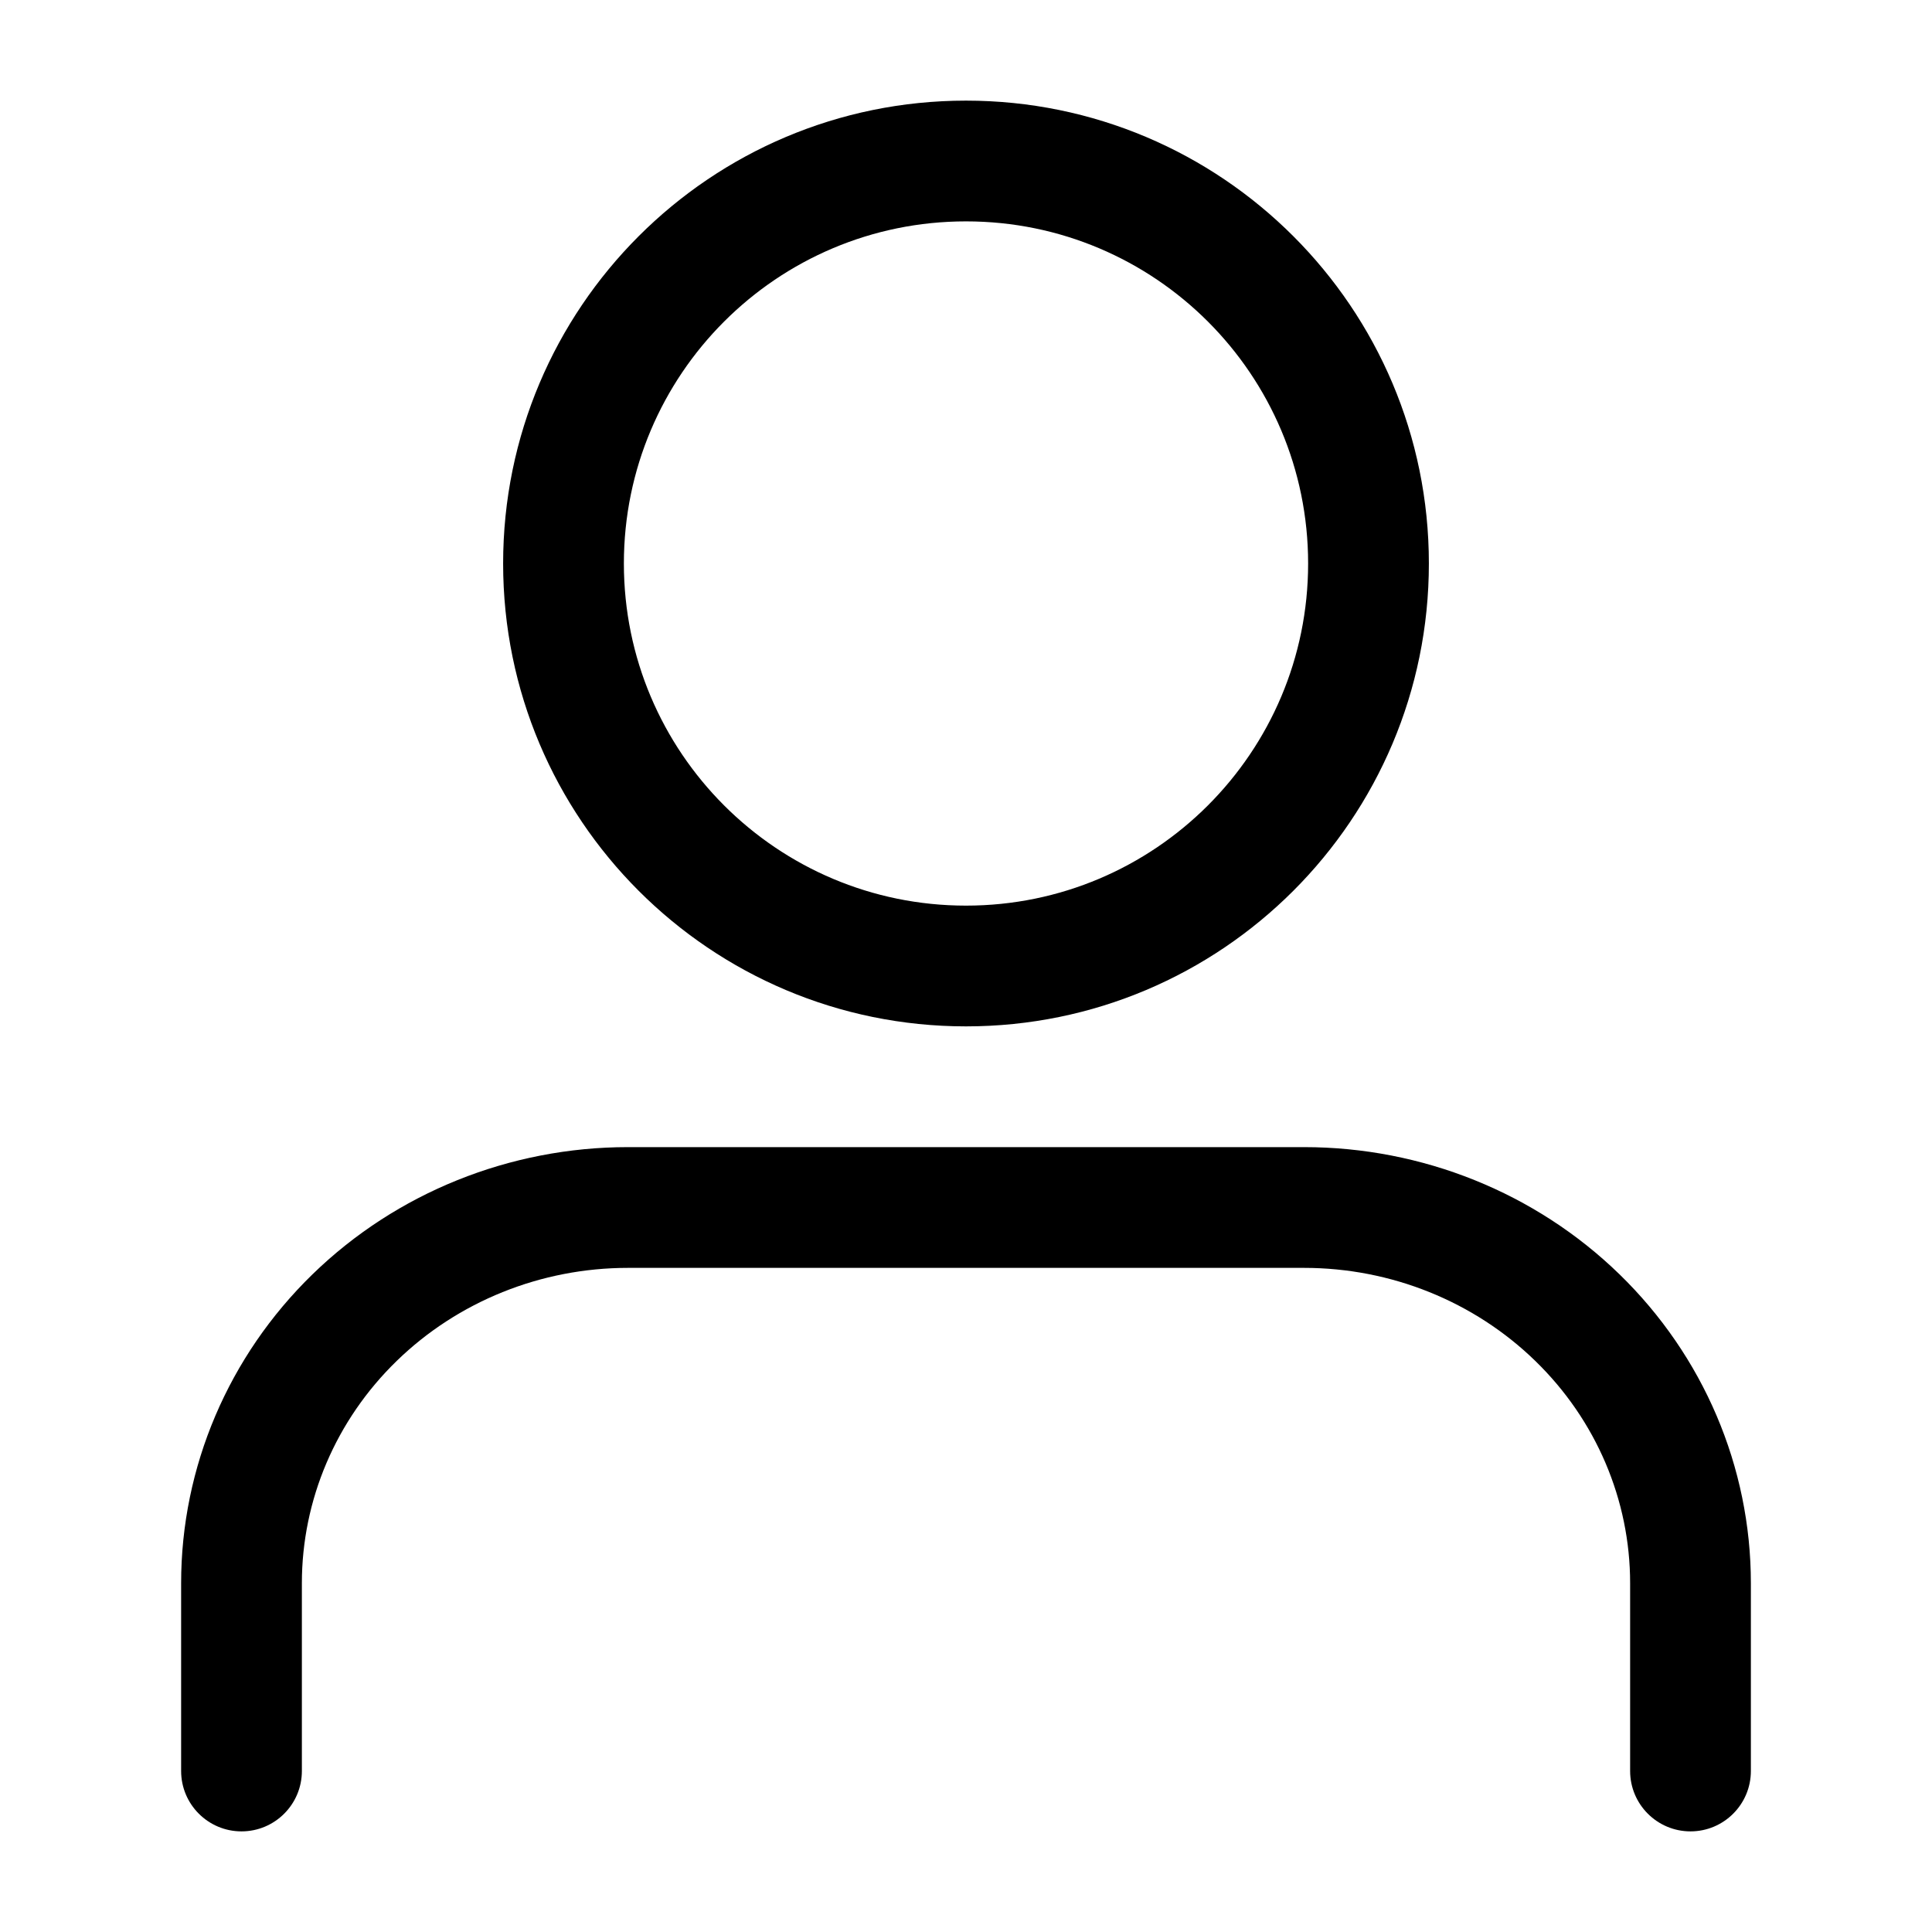
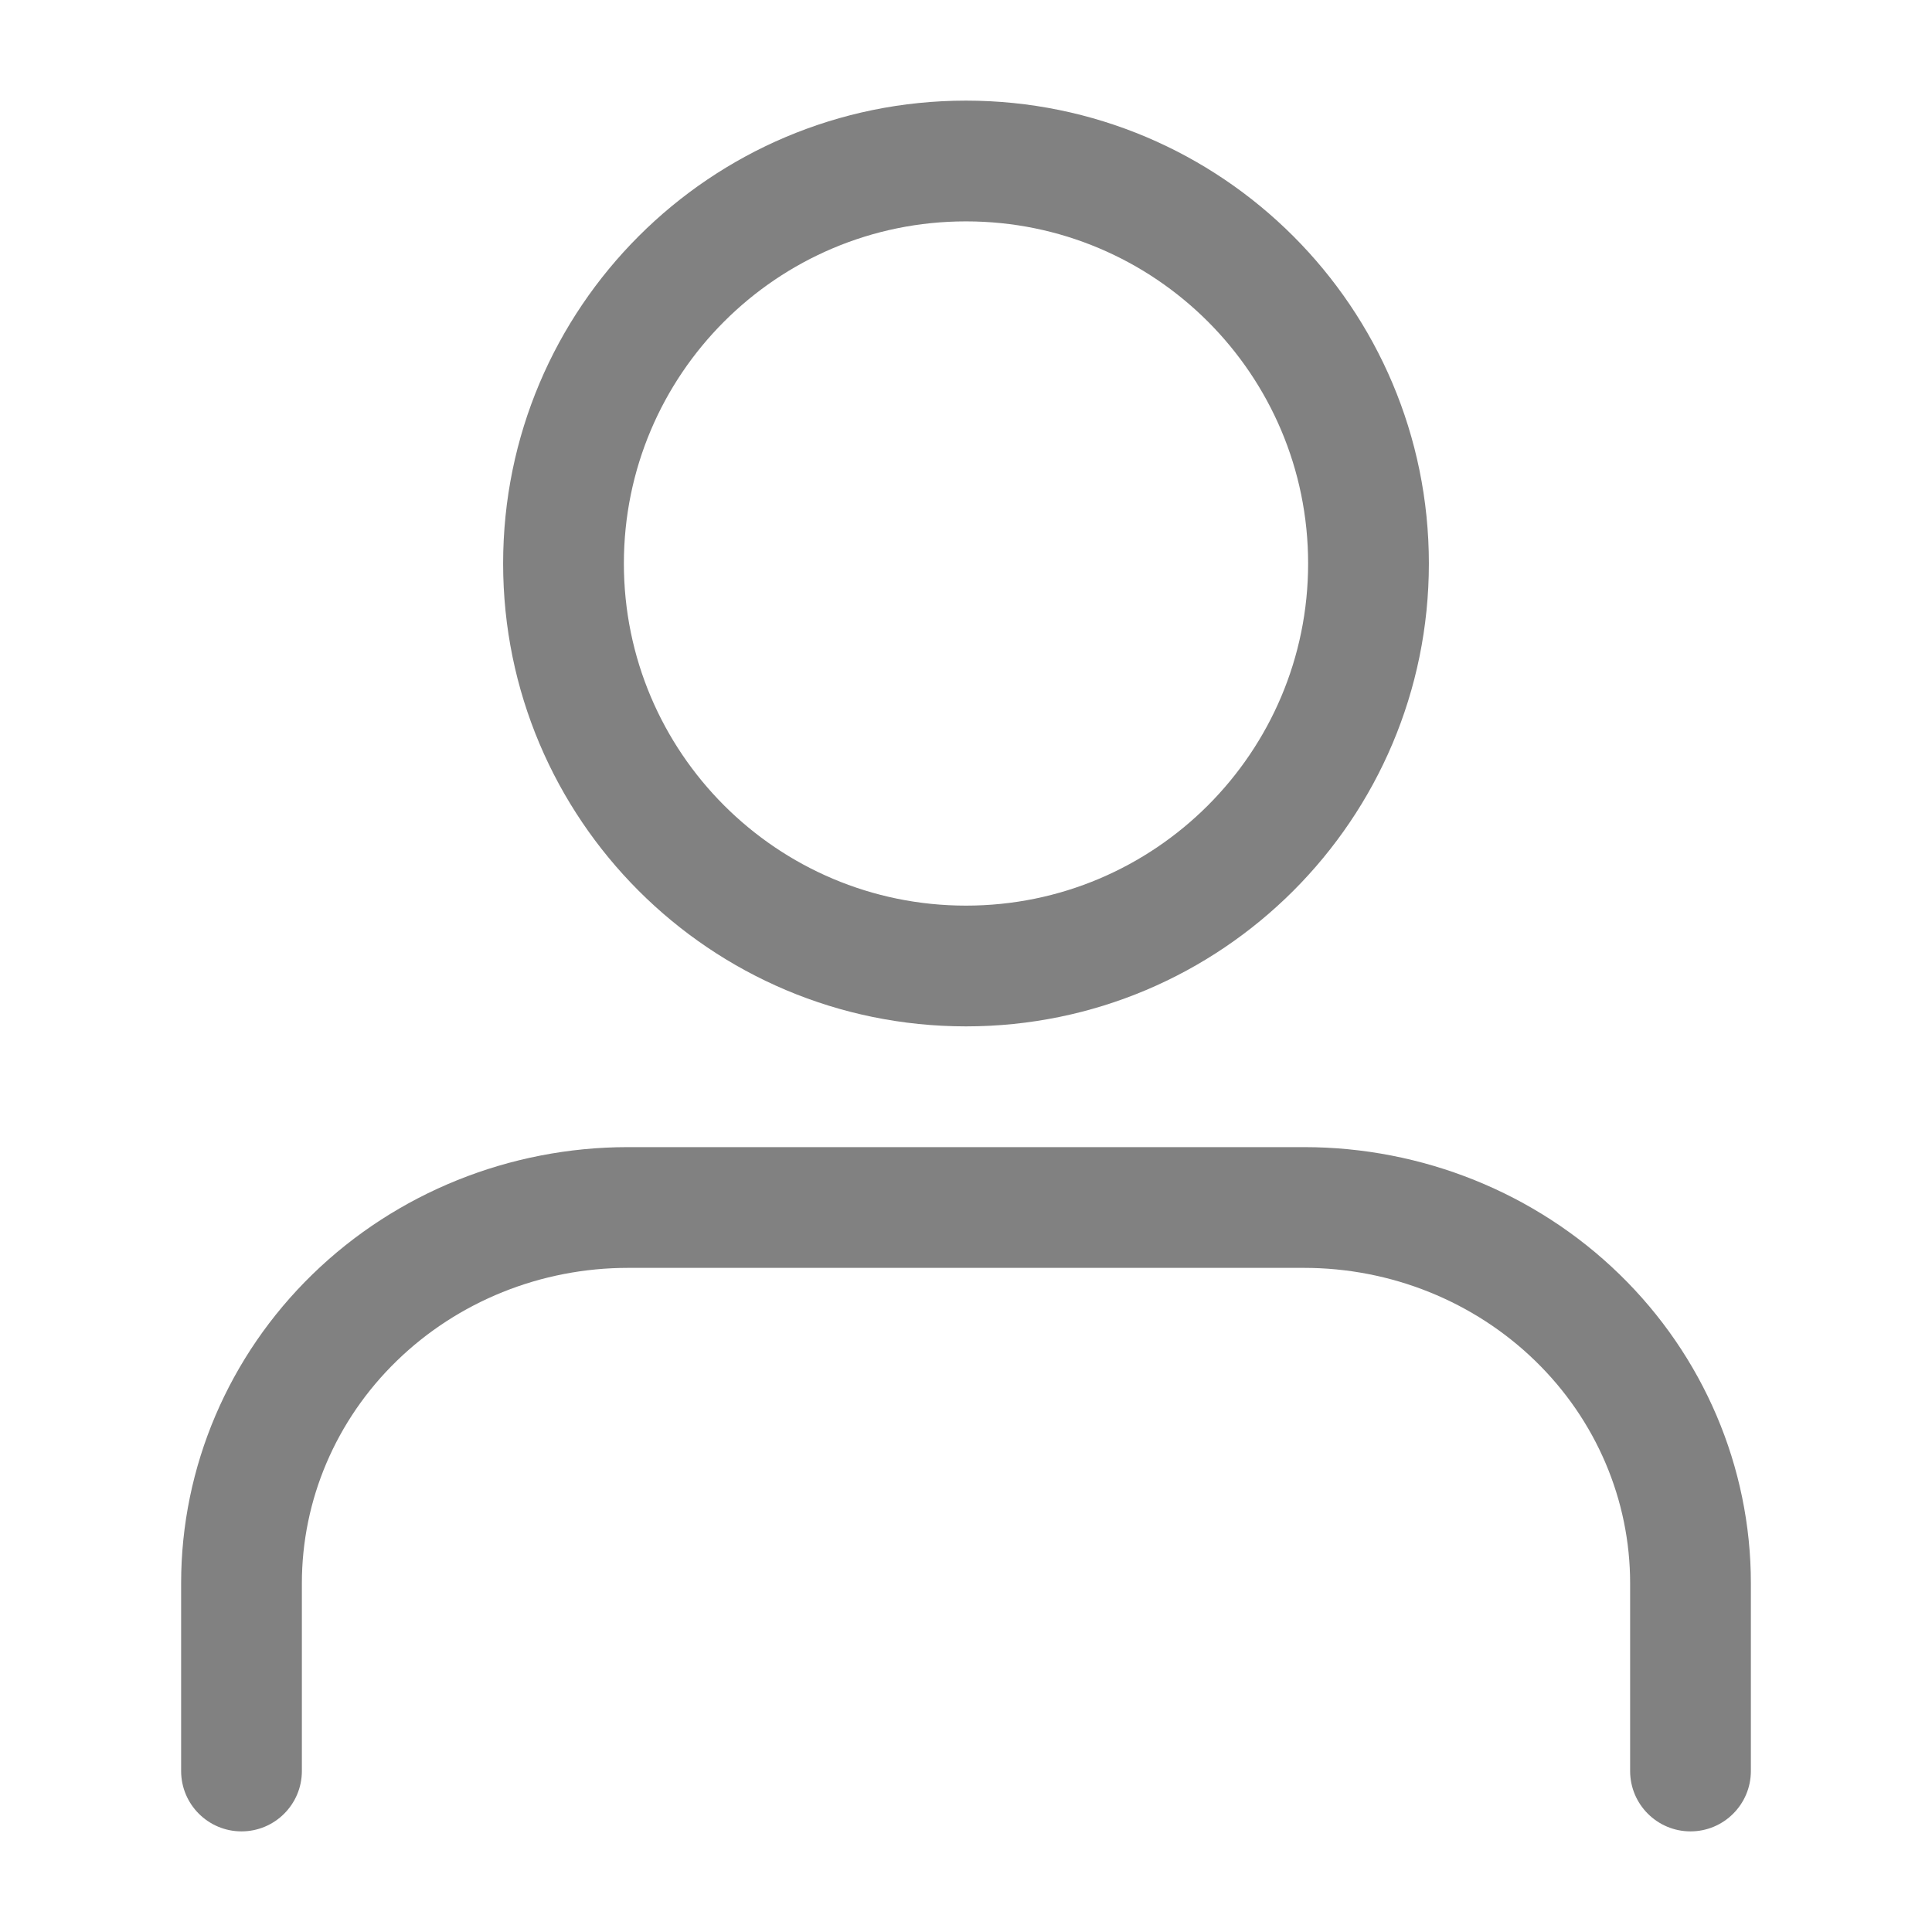
<svg xmlns="http://www.w3.org/2000/svg" width="24" height="24" viewBox="0 0 24 24" fill="none">
-   <path fill-rule="evenodd" clip-rule="evenodd" d="M3.883 15.829C4.925 14.816 6.335 14.25 7.8 14.25H16.2C17.665 14.25 19.075 14.816 20.117 15.829C21.16 16.843 21.75 18.223 21.75 19.667V22C21.75 22.414 21.414 22.75 21 22.75C20.586 22.75 20.25 22.414 20.25 22V19.667C20.25 18.635 19.829 17.641 19.071 16.905C18.313 16.168 17.281 15.75 16.2 15.75H7.8C6.719 15.75 5.687 16.168 4.929 16.905C4.171 17.641 3.75 18.635 3.75 19.667V22C3.75 22.414 3.414 22.75 3 22.75C2.586 22.75 2.25 22.414 2.25 22V19.667C2.25 18.223 2.84 16.843 3.883 15.829Z" fill="black" />
-   <path fill-rule="evenodd" clip-rule="evenodd" d="M12 2.75C9.653 2.75 7.75 4.653 7.75 7C7.75 9.347 9.653 11.25 12 11.25C14.347 11.25 16.25 9.347 16.25 7C16.25 4.653 14.347 2.75 12 2.75ZM6.25 7C6.25 3.824 8.824 1.25 12 1.25C15.176 1.25 17.75 3.824 17.75 7C17.75 10.176 15.176 12.75 12 12.75C8.824 12.75 6.25 10.176 6.25 7Z" fill="black" />
+   <path fill-rule="evenodd" clip-rule="evenodd" d="M3.883 15.829C4.925 14.816 6.335 14.25 7.8 14.25H16.2C17.665 14.25 19.075 14.816 20.117 15.829C21.16 16.843 21.75 18.223 21.75 19.667V22C21.75 22.414 21.414 22.75 21 22.75C20.586 22.75 20.25 22.414 20.25 22V19.667C20.25 18.635 19.829 17.641 19.071 16.905C18.313 16.168 17.281 15.75 16.2 15.75H7.8C6.719 15.75 5.687 16.168 4.929 16.905C4.171 17.641 3.75 18.635 3.75 19.667V22C3.75 22.414 3.414 22.75 3 22.75C2.586 22.75 2.25 22.414 2.25 22V19.667C2.25 18.223 2.84 16.843 3.883 15.829Z" fill="#818181" />
+   <path fill-rule="evenodd" clip-rule="evenodd" d="M12 2.75C9.653 2.75 7.75 4.653 7.75 7C7.75 9.347 9.653 11.25 12 11.25C14.347 11.25 16.25 9.347 16.25 7C16.25 4.653 14.347 2.75 12 2.75ZM6.25 7C6.25 3.824 8.824 1.25 12 1.25C15.176 1.25 17.75 3.824 17.75 7C17.75 10.176 15.176 12.75 12 12.75C8.824 12.75 6.25 10.176 6.25 7Z" fill="#818181" />
</svg>
